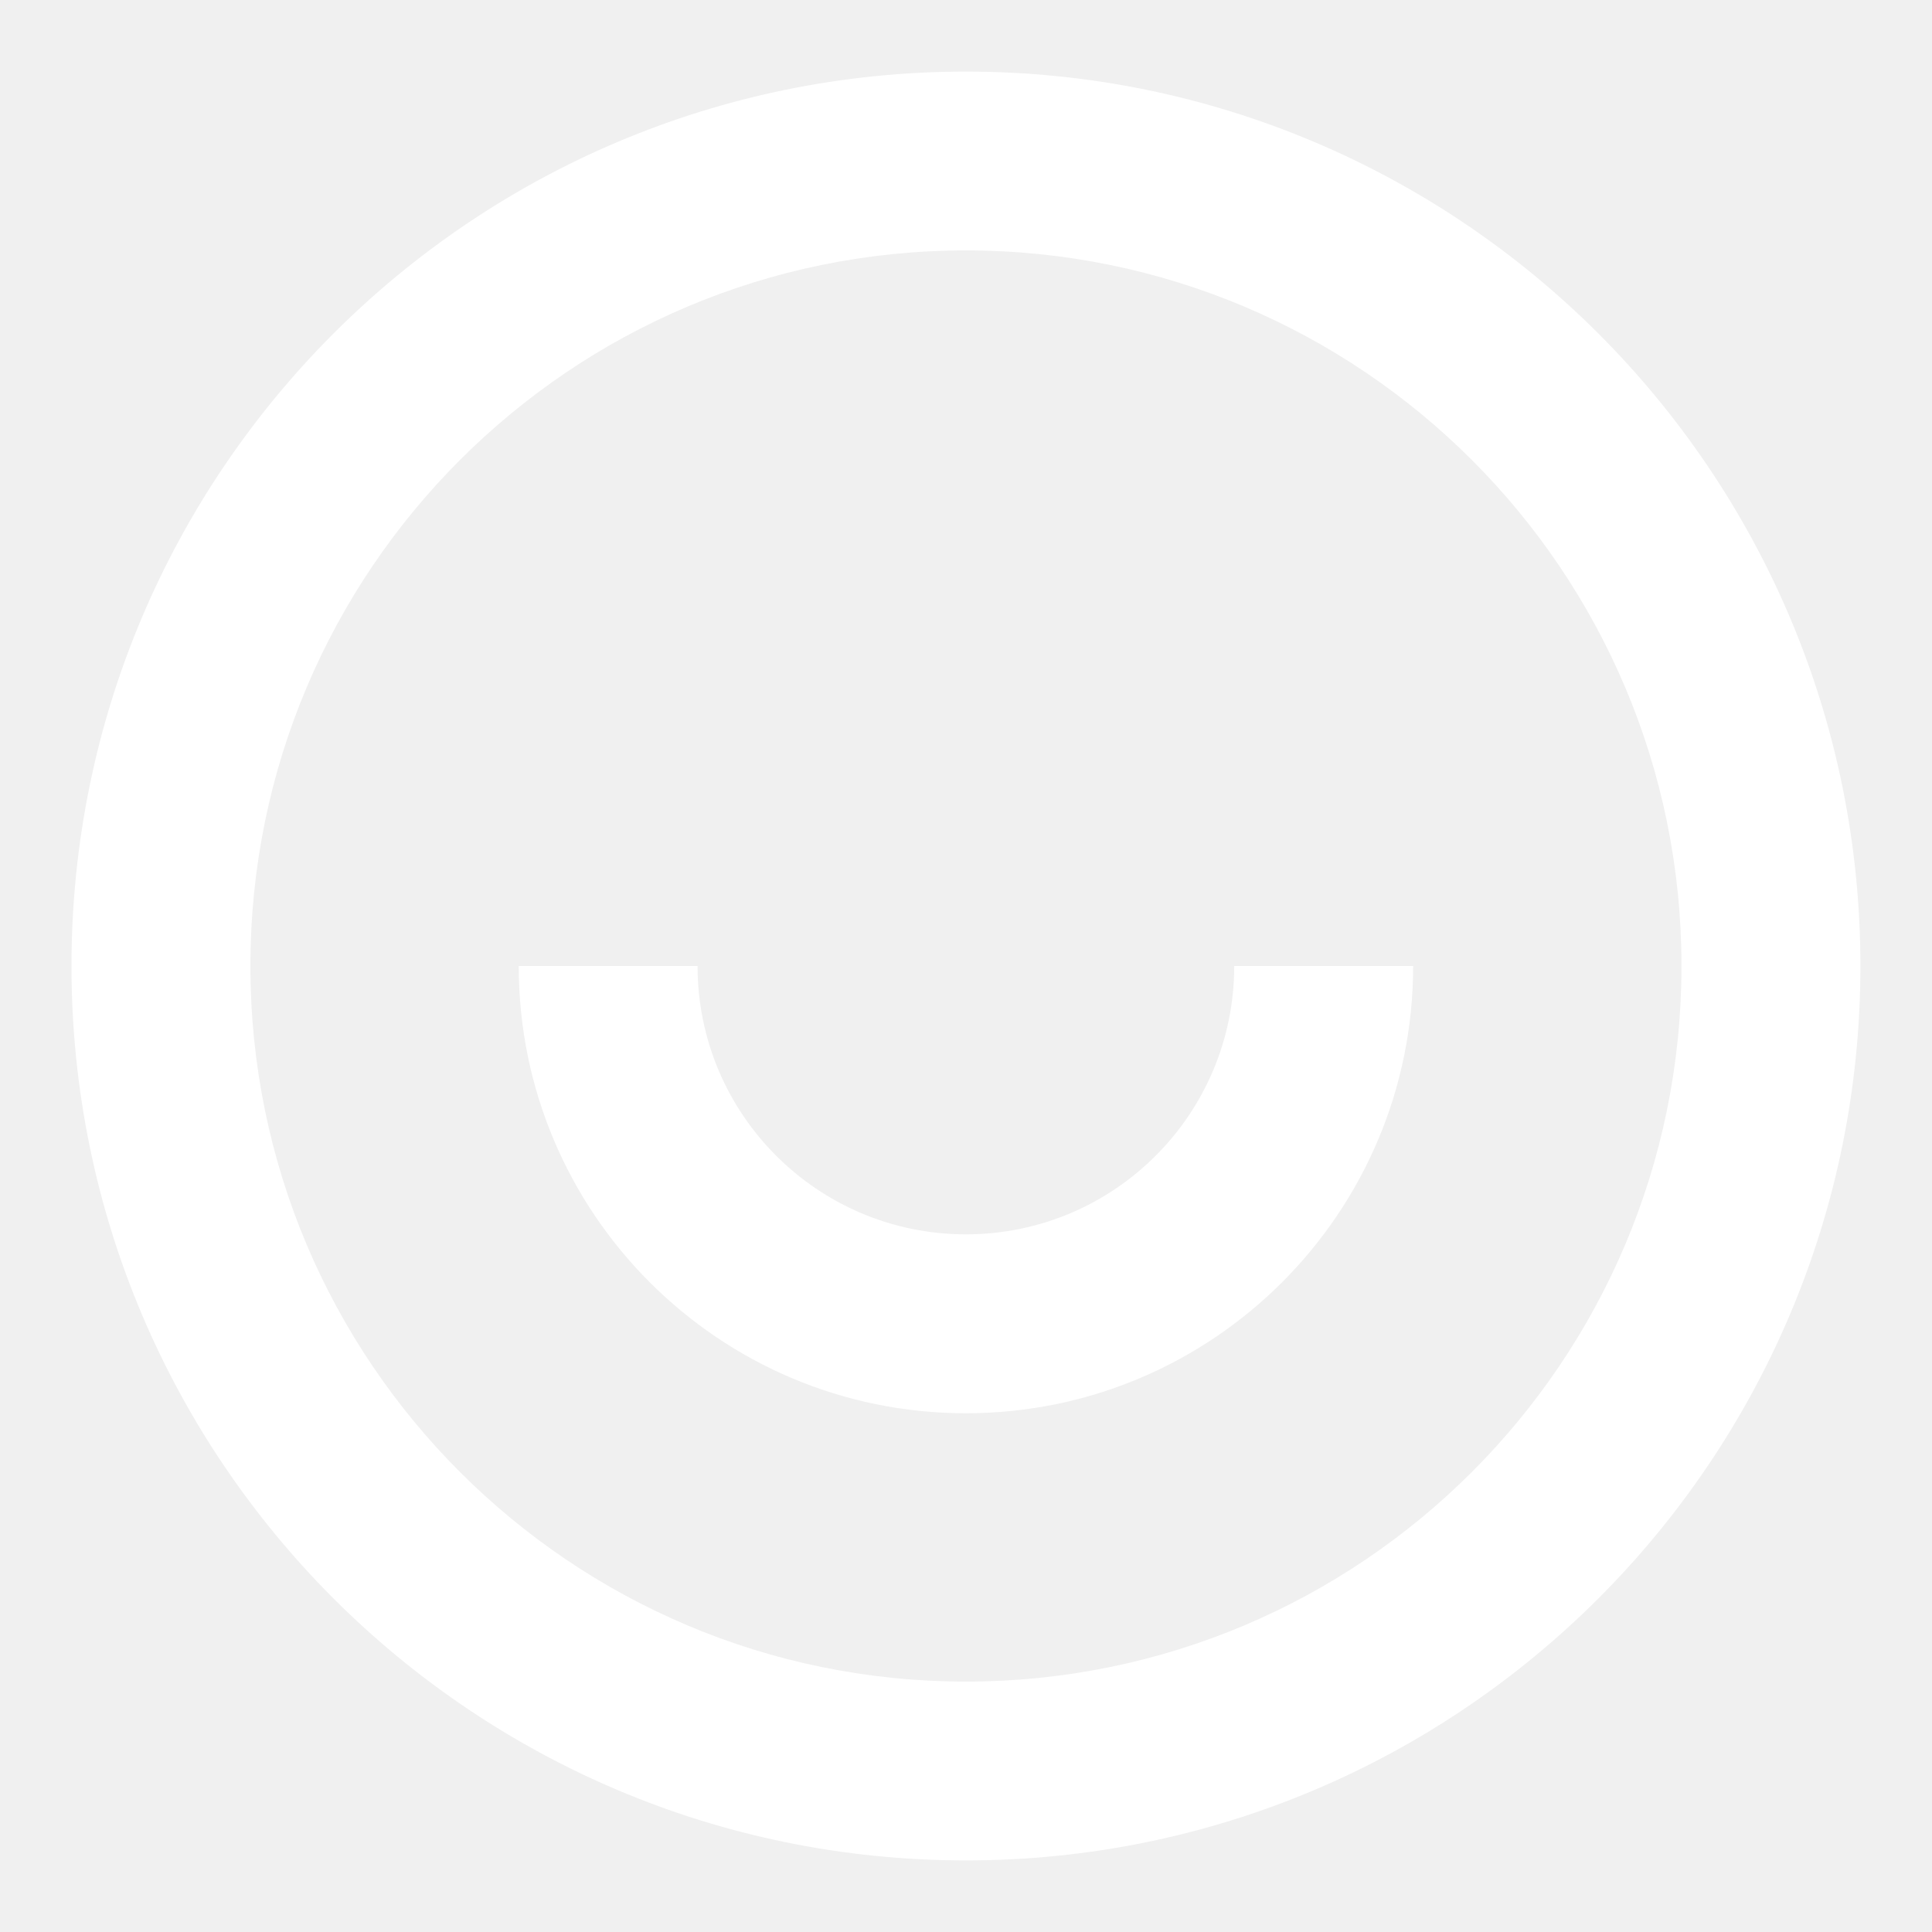
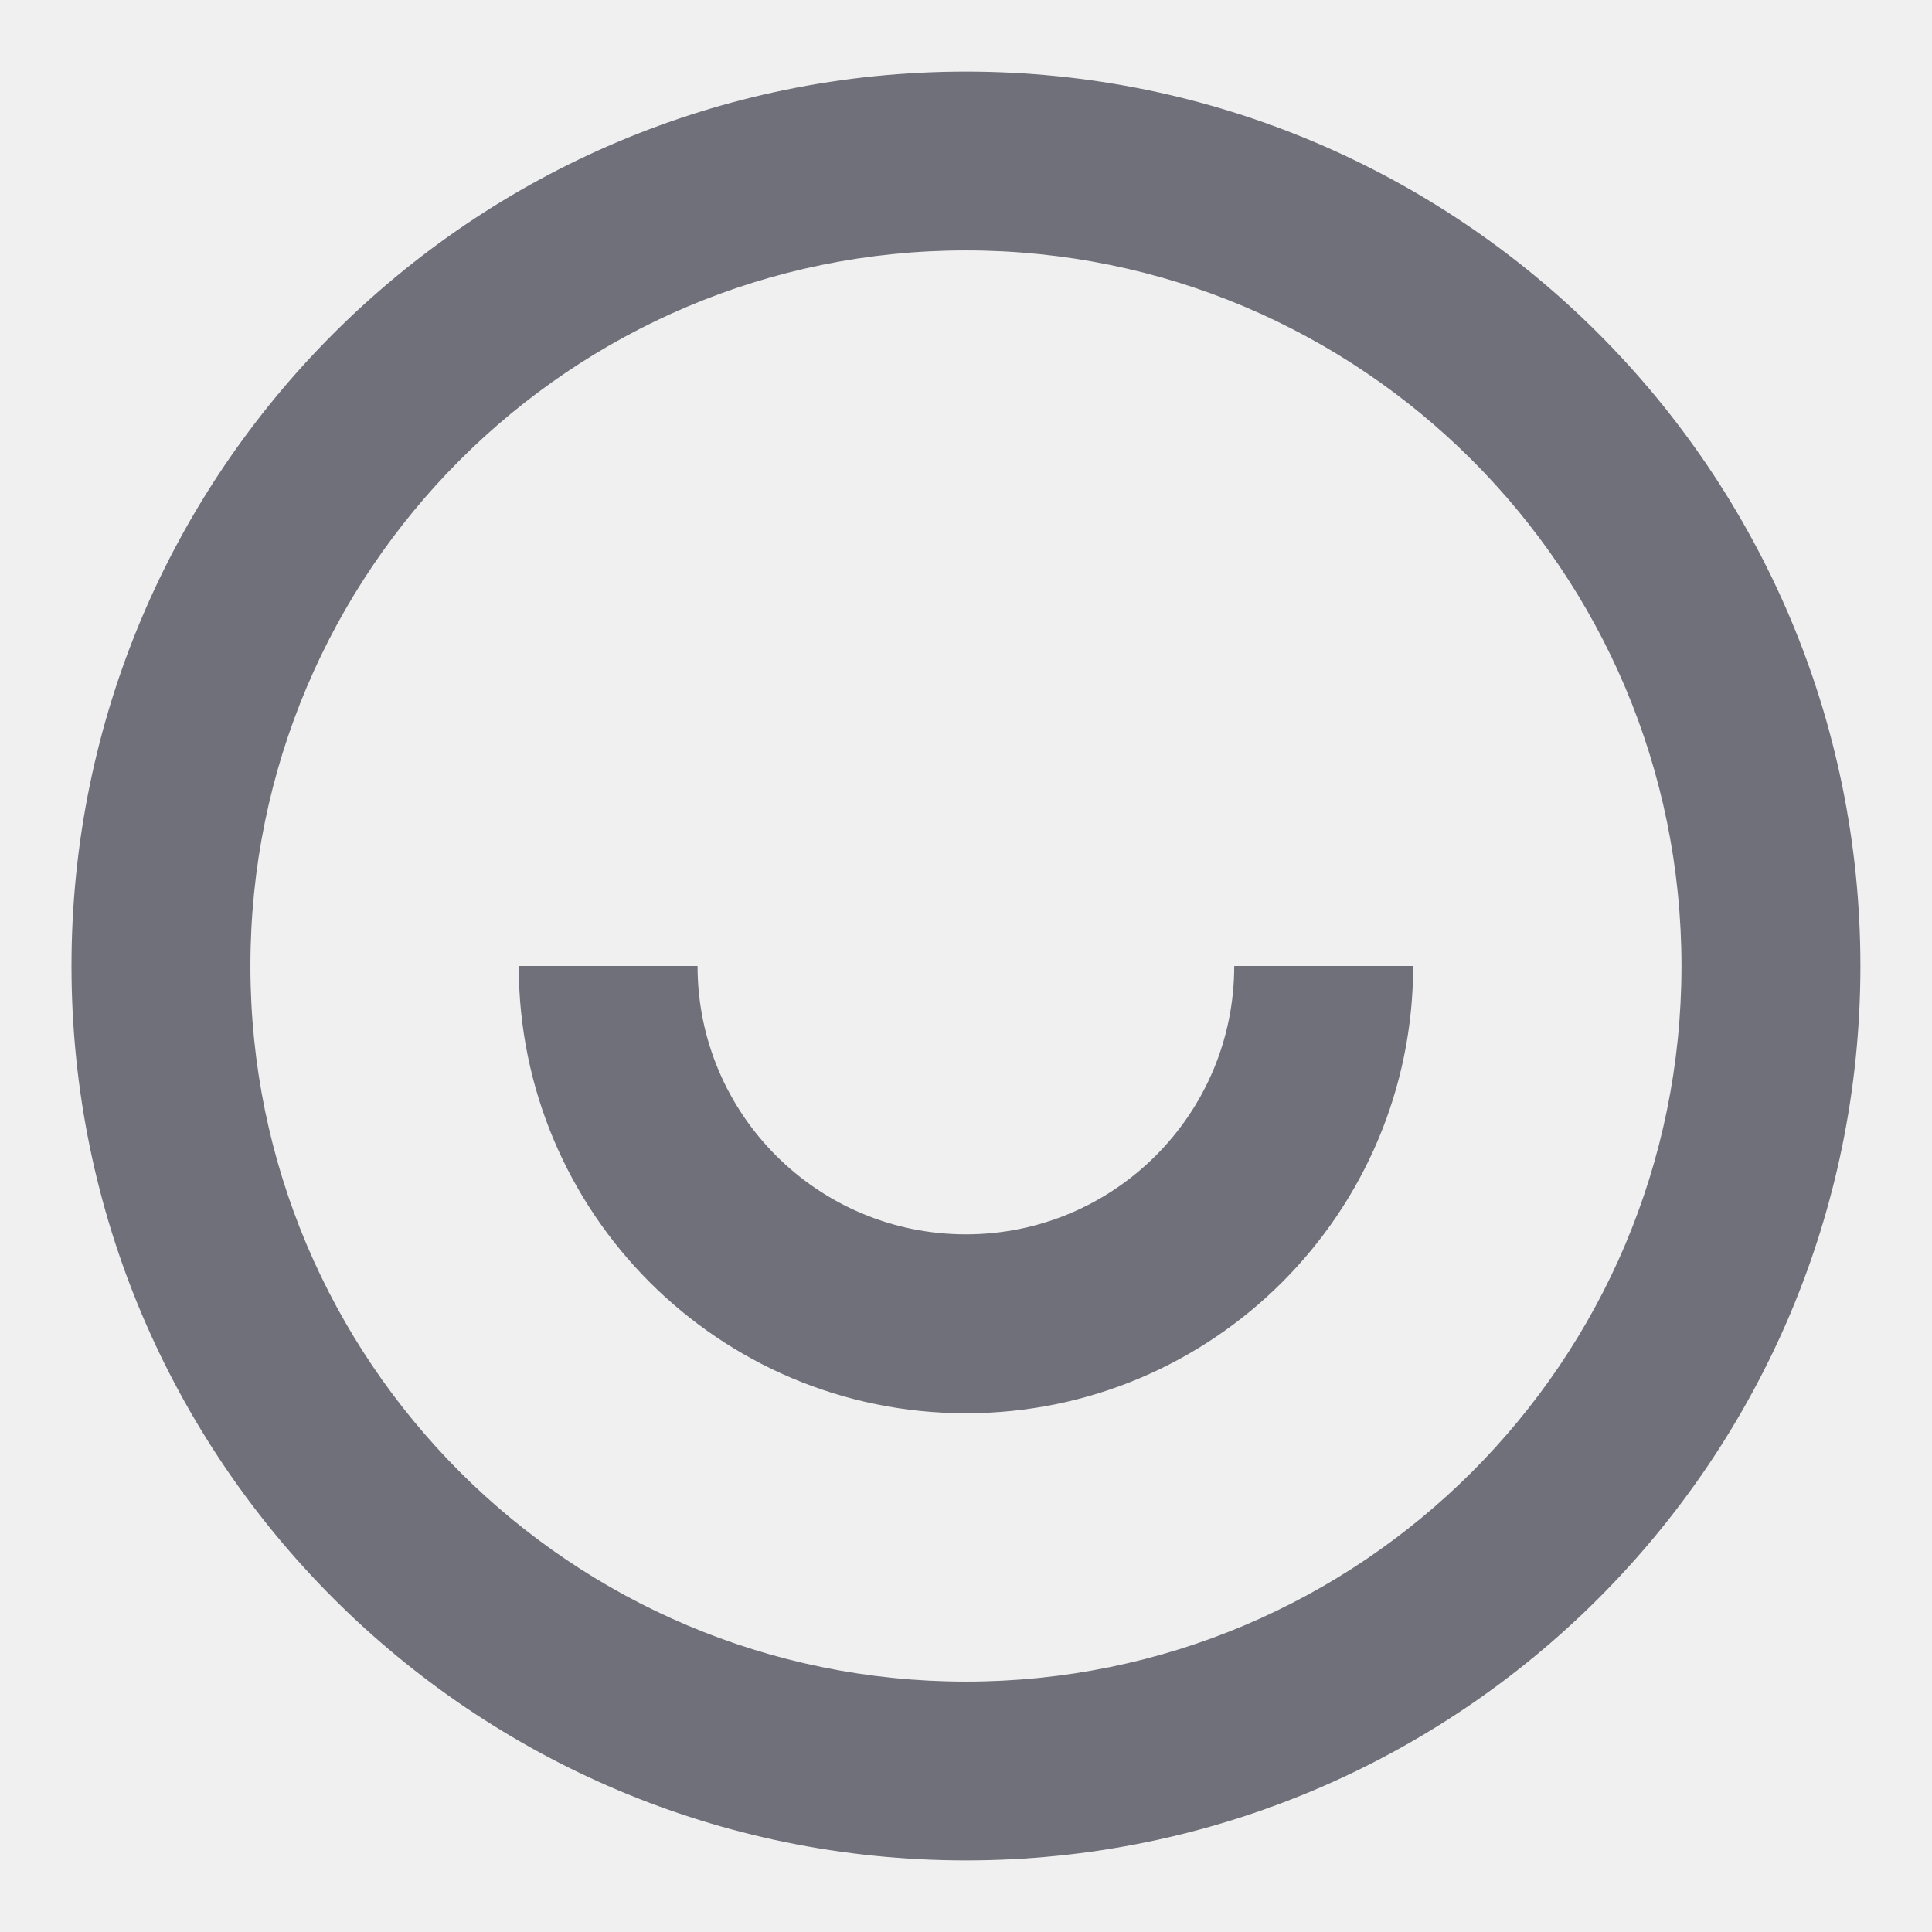
<svg xmlns="http://www.w3.org/2000/svg" width="18" height="18" viewBox="0 0 18 18" fill="none">
-   <path d="M8.999 17.333C4.397 17.333 0.666 13.602 0.666 9C0.666 4.398 4.397 0.667 8.999 0.667C13.602 0.667 17.333 4.398 17.333 9C17.333 13.602 13.602 17.333 8.999 17.333ZM8.999 15.667C12.681 15.667 15.666 12.682 15.666 9C15.666 5.318 12.681 2.333 8.999 2.333C5.317 2.333 2.333 5.318 2.333 9C2.333 12.682 5.317 15.667 8.999 15.667ZM4.833 9H6.499C6.499 10.381 7.619 11.5 8.999 11.5C10.38 11.5 11.499 10.381 11.499 9H13.166C13.166 11.301 11.3 13.167 8.999 13.167C6.698 13.167 4.833 11.301 4.833 9Z" fill="white" />
+   <path d="M8.999 17.333C4.397 17.333 0.666 13.602 0.666 9C0.666 4.398 4.397 0.667 8.999 0.667C13.602 0.667 17.333 4.398 17.333 9C17.333 13.602 13.602 17.333 8.999 17.333ZM8.999 15.667C12.681 15.667 15.666 12.682 15.666 9C15.666 5.318 12.681 2.333 8.999 2.333C5.317 2.333 2.333 5.318 2.333 9C2.333 12.682 5.317 15.667 8.999 15.667ZM4.833 9H6.499C6.499 10.381 7.619 11.5 8.999 11.5C10.38 11.5 11.499 10.381 11.499 9H13.166C13.166 11.301 11.3 13.167 8.999 13.167C6.698 13.167 4.833 11.301 4.833 9Z" fill="#70707B" />
</svg>
